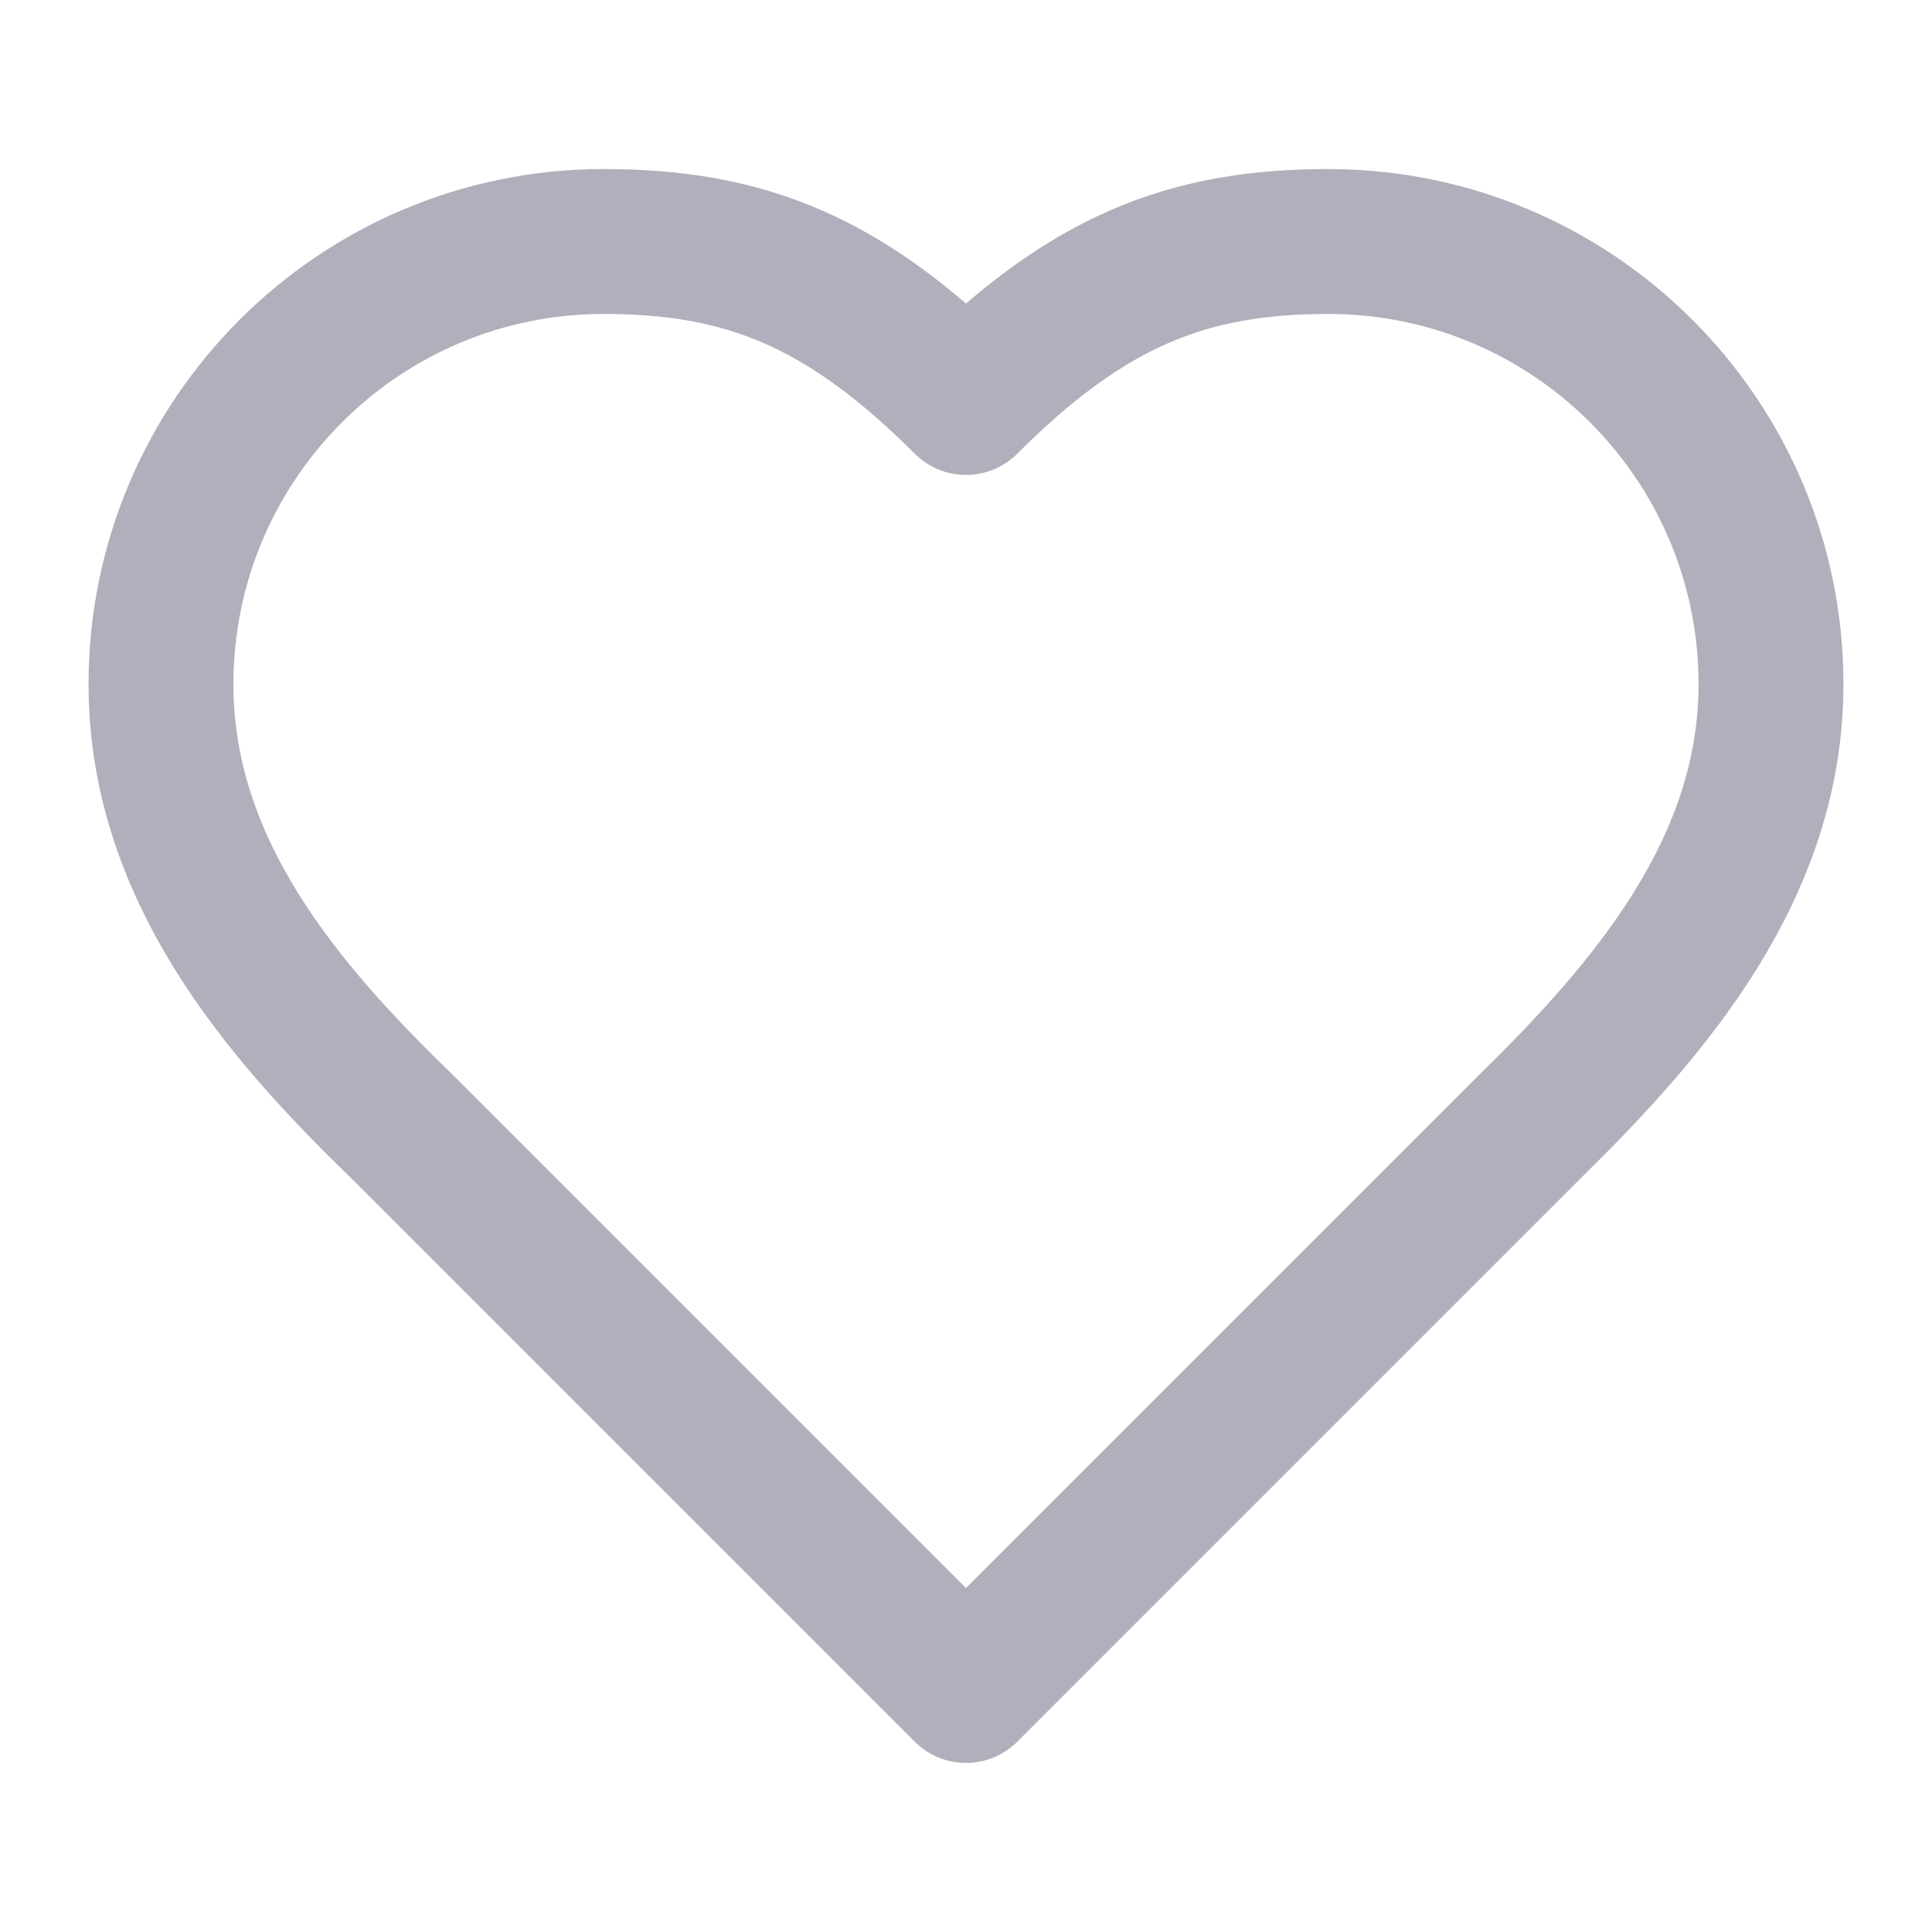
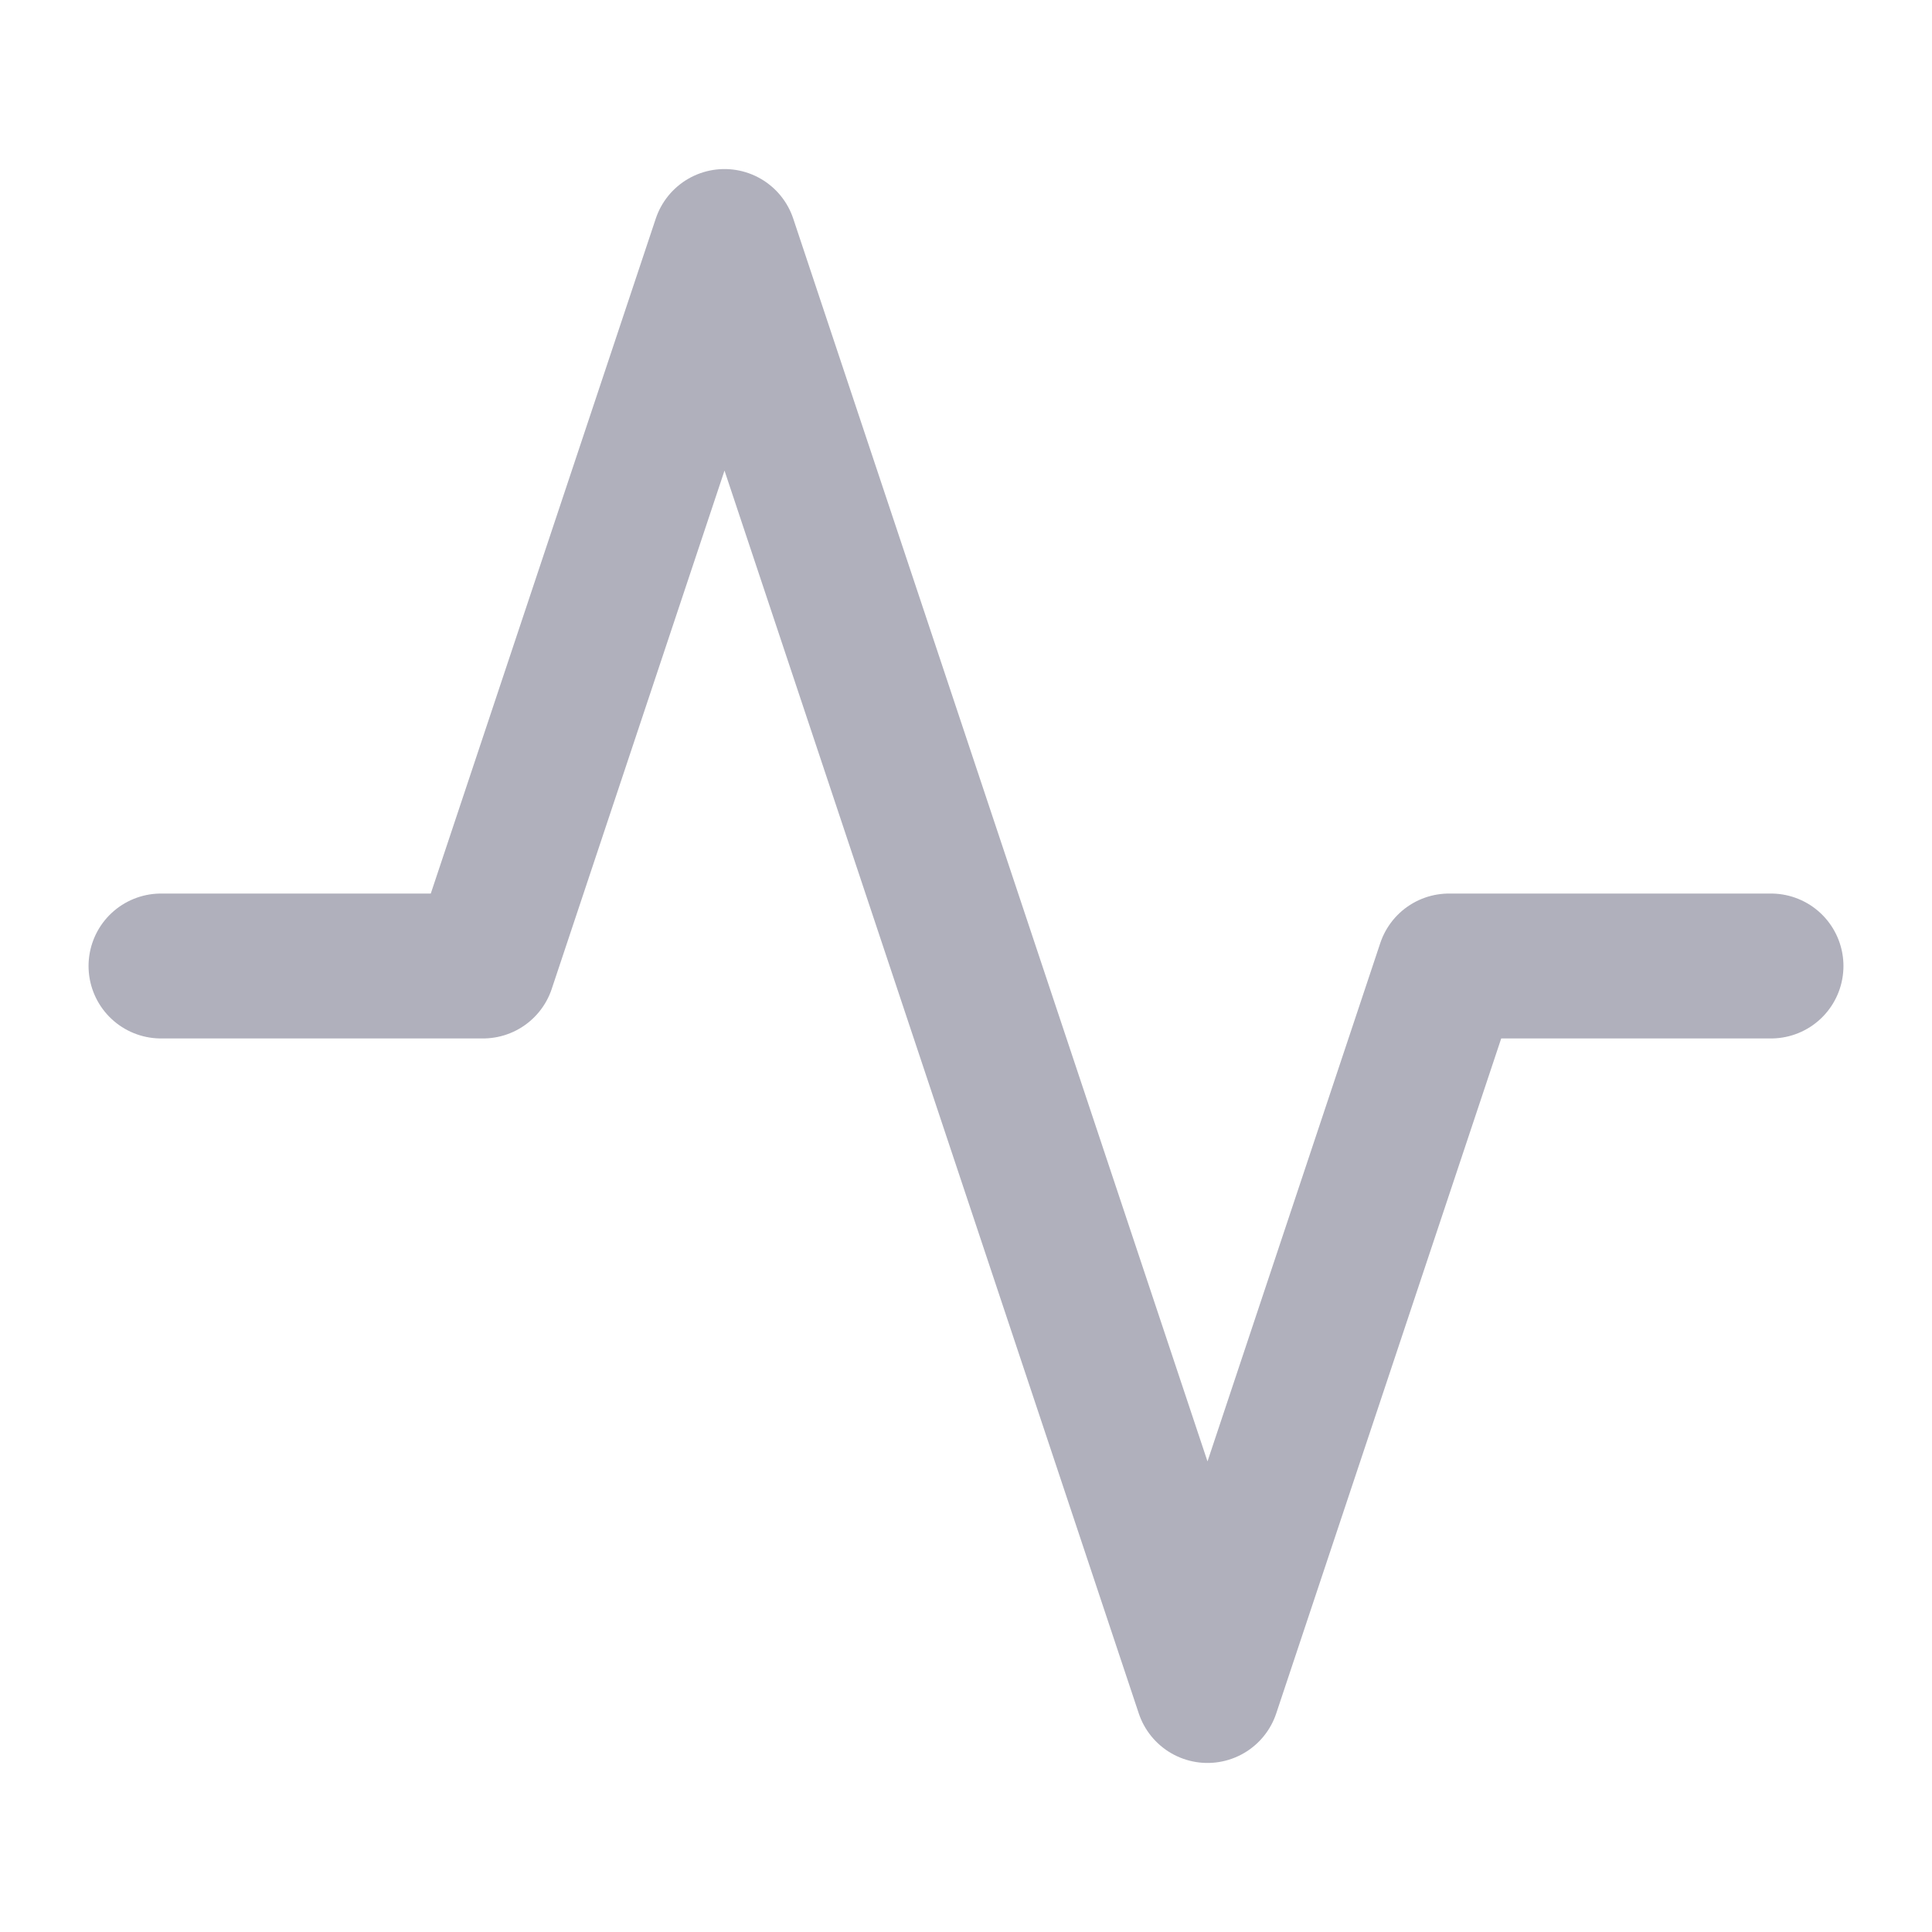
- <svg xmlns="http://www.w3.org/2000/svg" width="44" height="44" viewBox="0 0 24 24" fill="none">
-   <path d="M19 14c1.49-1.46 3-3.21 3-5.5A5.5 5.5 0 0 0 16.5 3c-1.76 0-3 .5-4.5 2-1.5-1.5-2.74-2-4.5-2A5.5 5.5 0 0 0 2 8.5c0 2.3 1.5 4.05 3 5.5l7 7Z" stroke="#B0B0BC" stroke-width="1.8" stroke-linecap="round" stroke-linejoin="round" fill="none" />
+ <svg xmlns="http://www.w3.org/2000/svg" width="48" height="48" viewBox="0 0 24 24" fill="none">
+   <path d="M22 12h-4l-3 9L9 3l-3 9H2" stroke="#B0B0BC" stroke-width="1.8" stroke-linecap="round" stroke-linejoin="round" fill="none" />
</svg>
